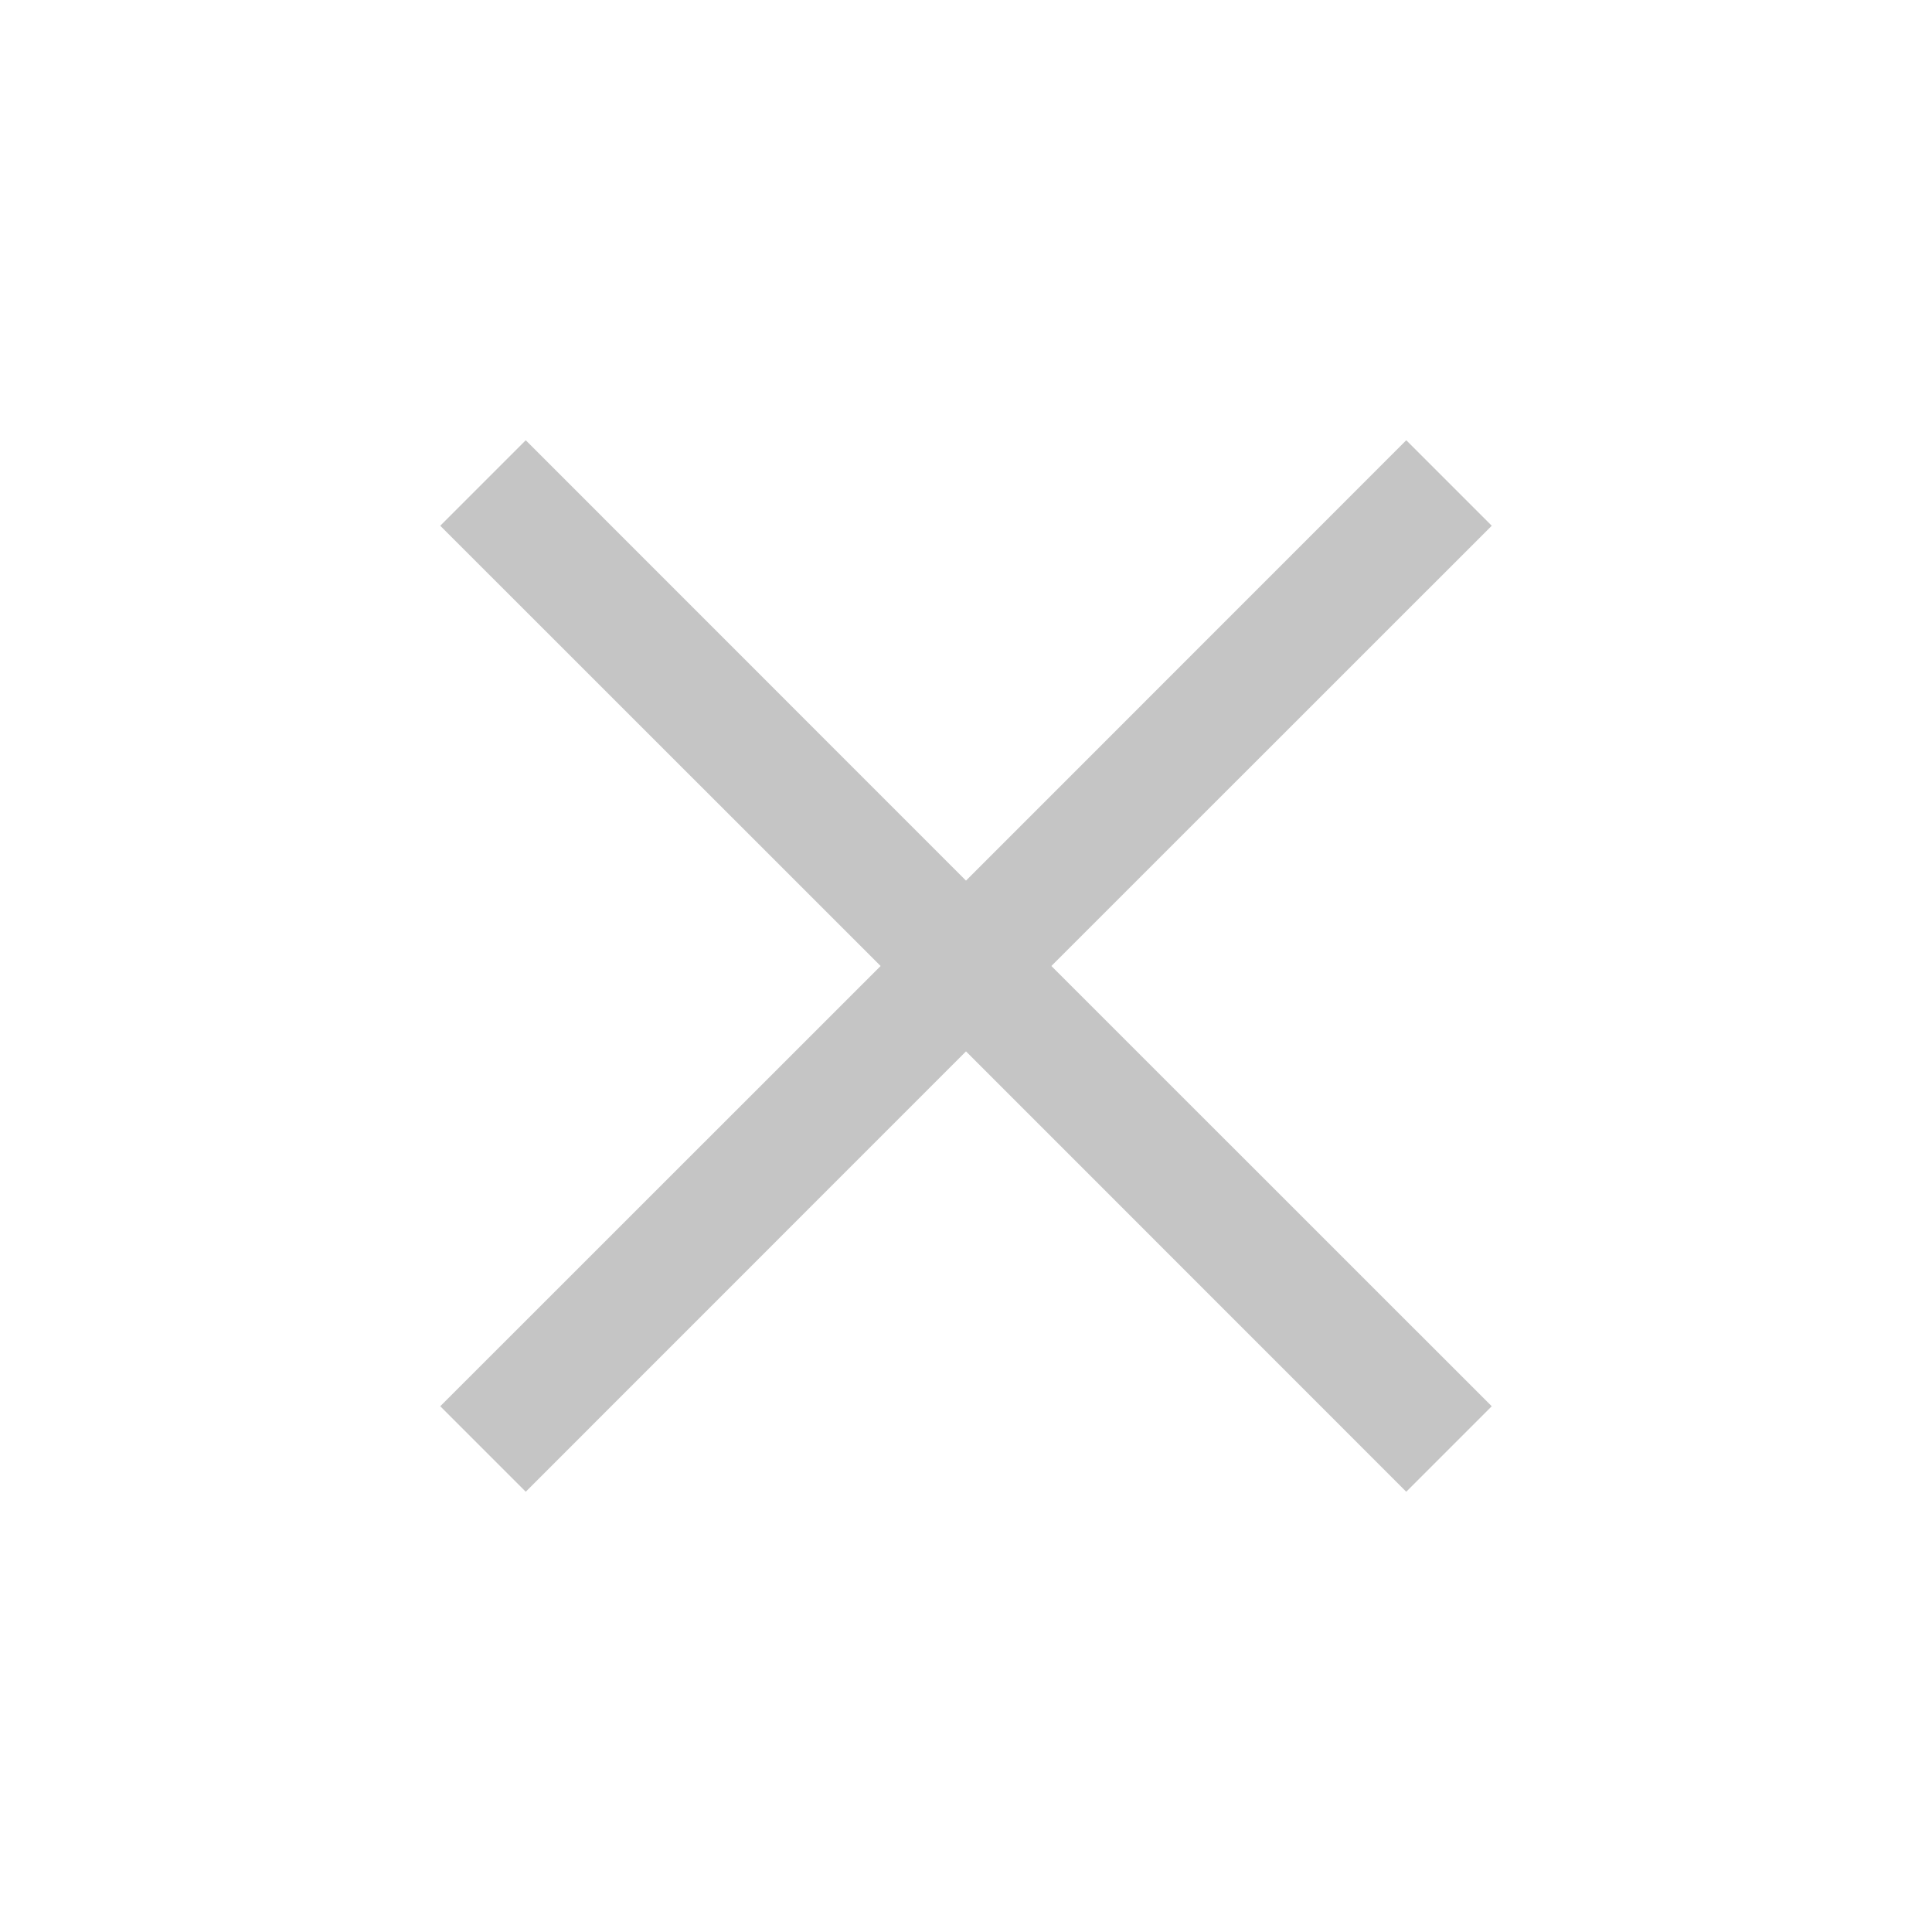
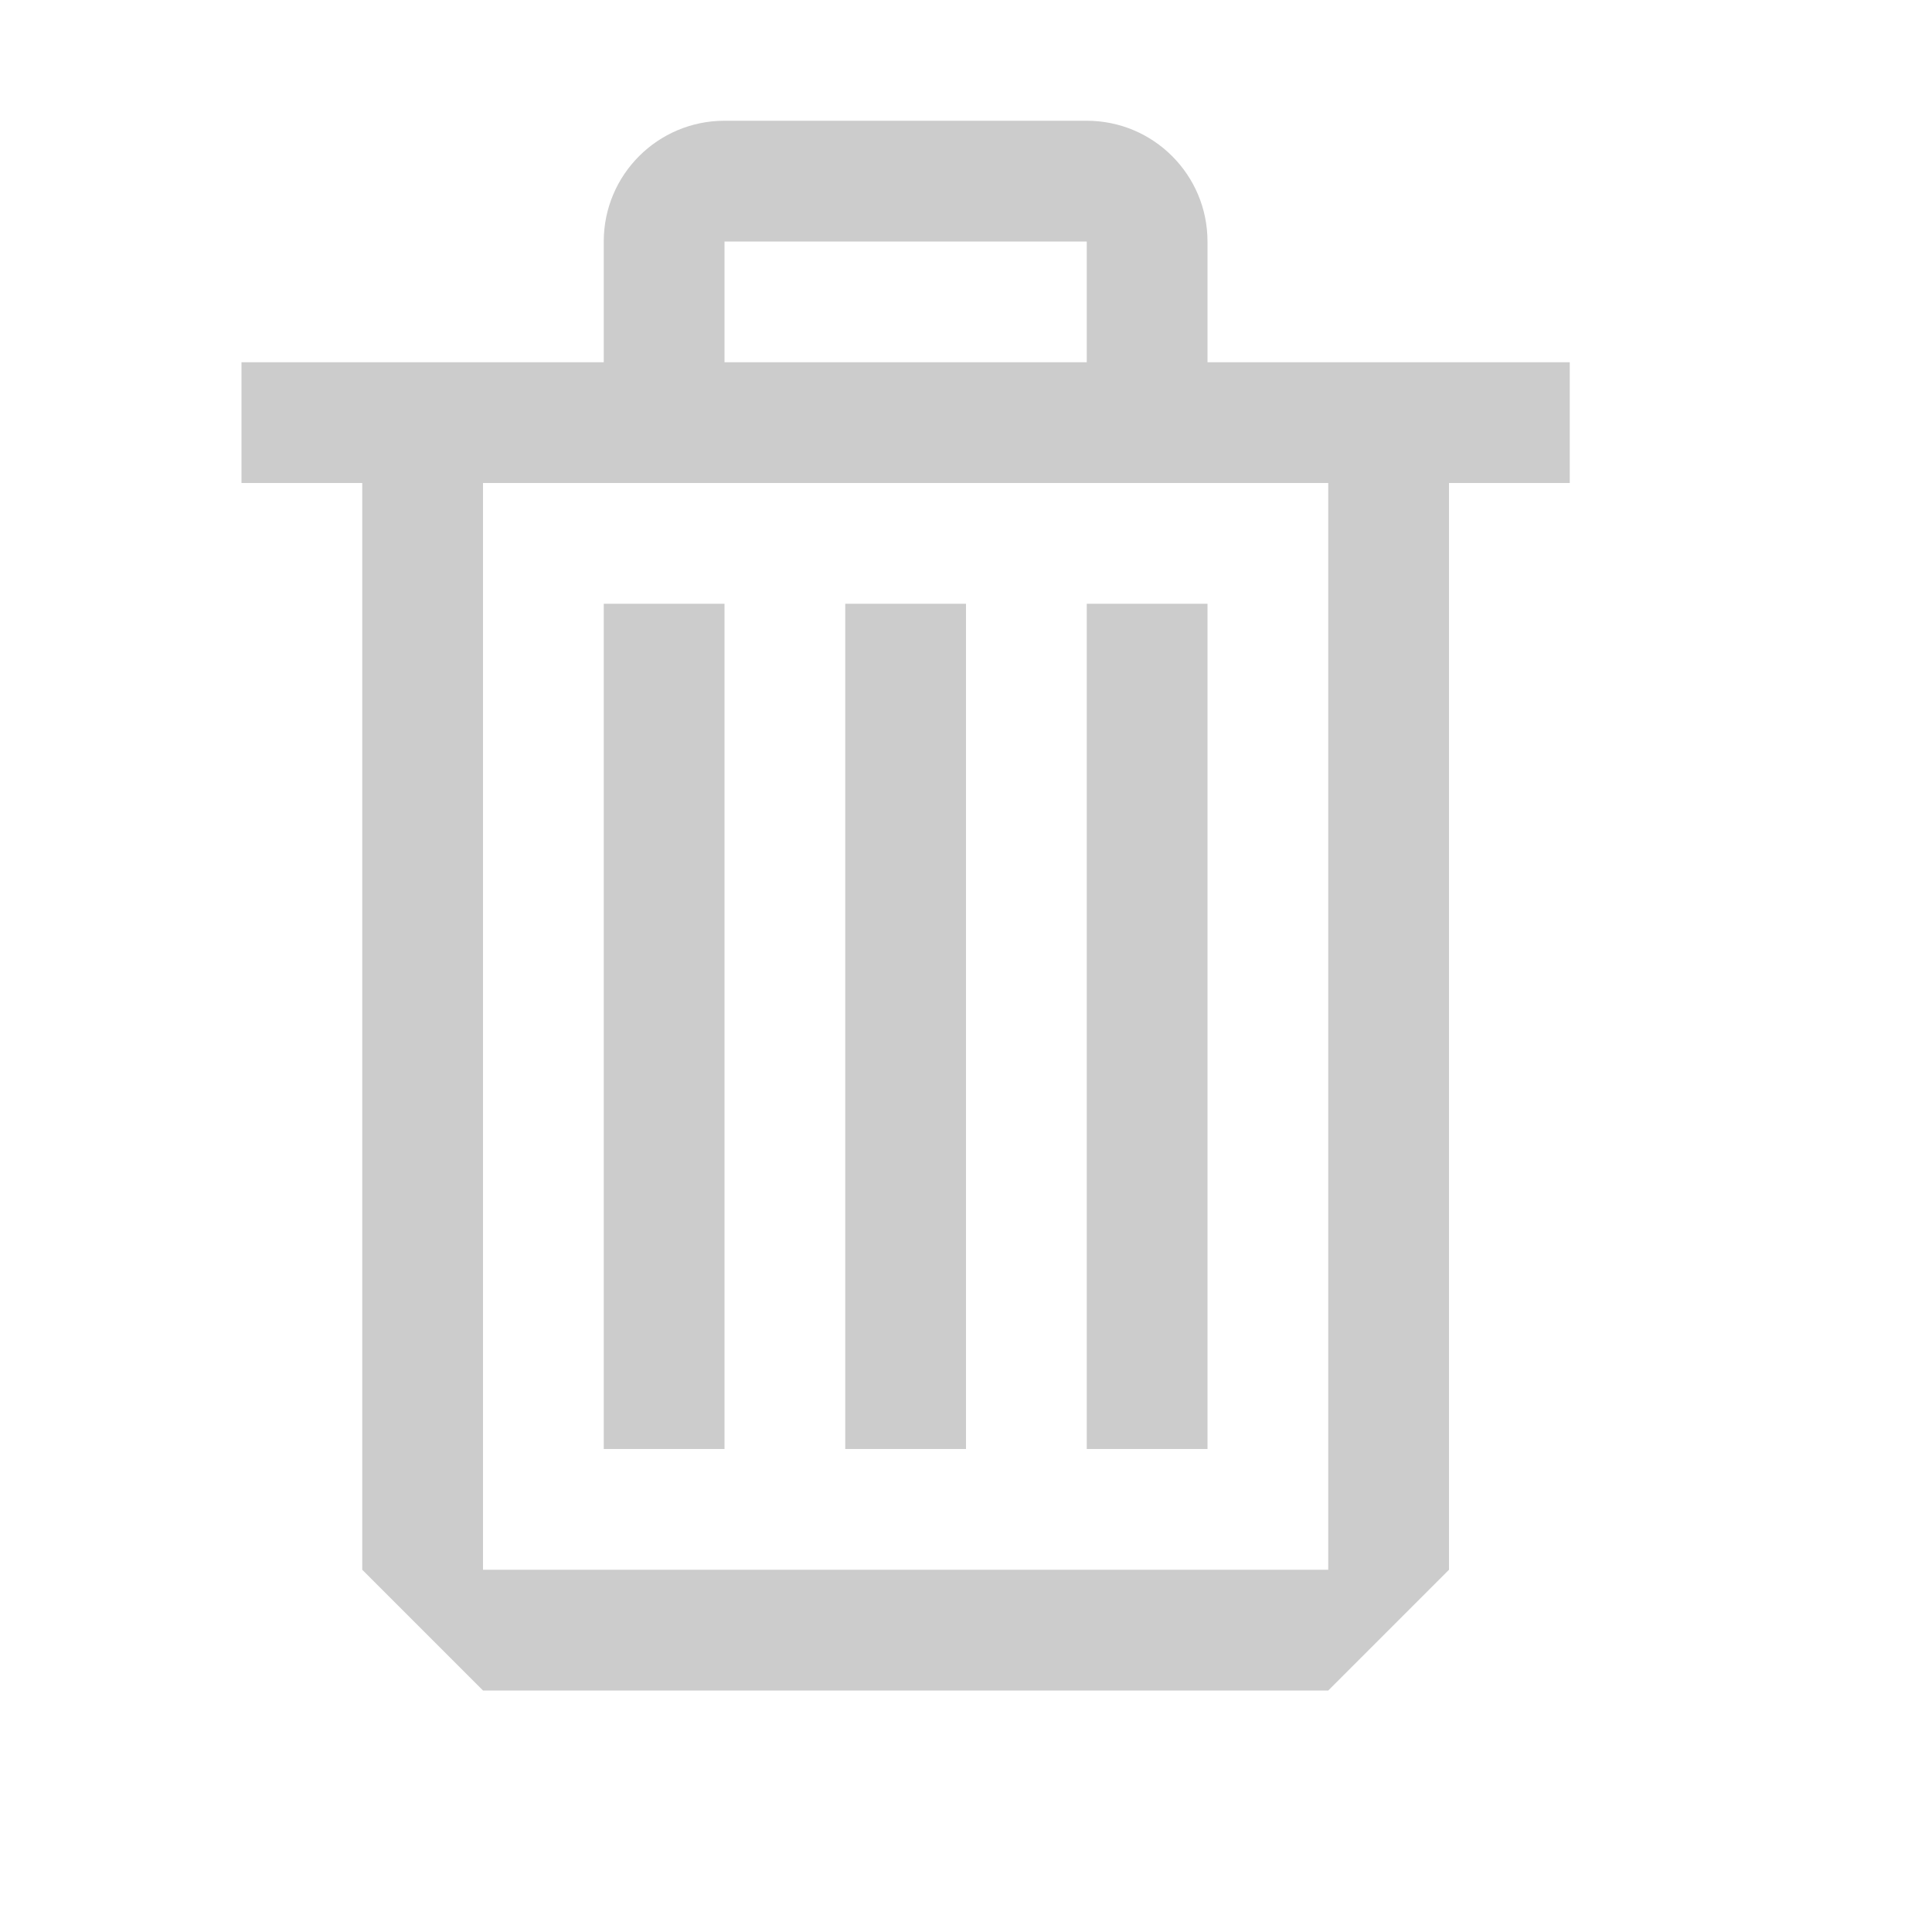
<svg xmlns="http://www.w3.org/2000/svg" width="16" height="16" viewBox="0 0 16 16" fill="none">
-   <path fill-rule="evenodd" clip-rule="evenodd" d="M8 8.707L11.646 12.354L12.354 11.646L8.707 8L12.354 4.354L11.646 3.646L8 7.293L4.354 3.646L3.646 4.354L7.293 8L3.646 11.646L4.354 12.354L8 8.707Z" fill="#C5C5C5" />
+   <path fill-rule="evenodd" clip-rule="evenodd" d="M10 3h3v1h-1v9l-1 1H4l-1-1V4H2V3h3V2a1 1 0 0 1 1-1h3a1 1 0 0 1 1 1v1zM9 2H6v1h3V2zM4 13h7V4H4v9zm2-8H5v7h1V5zm1 0h1v7H7V5zm2 0h1v7H9V5z" fill="#cccccc" />
</svg>
